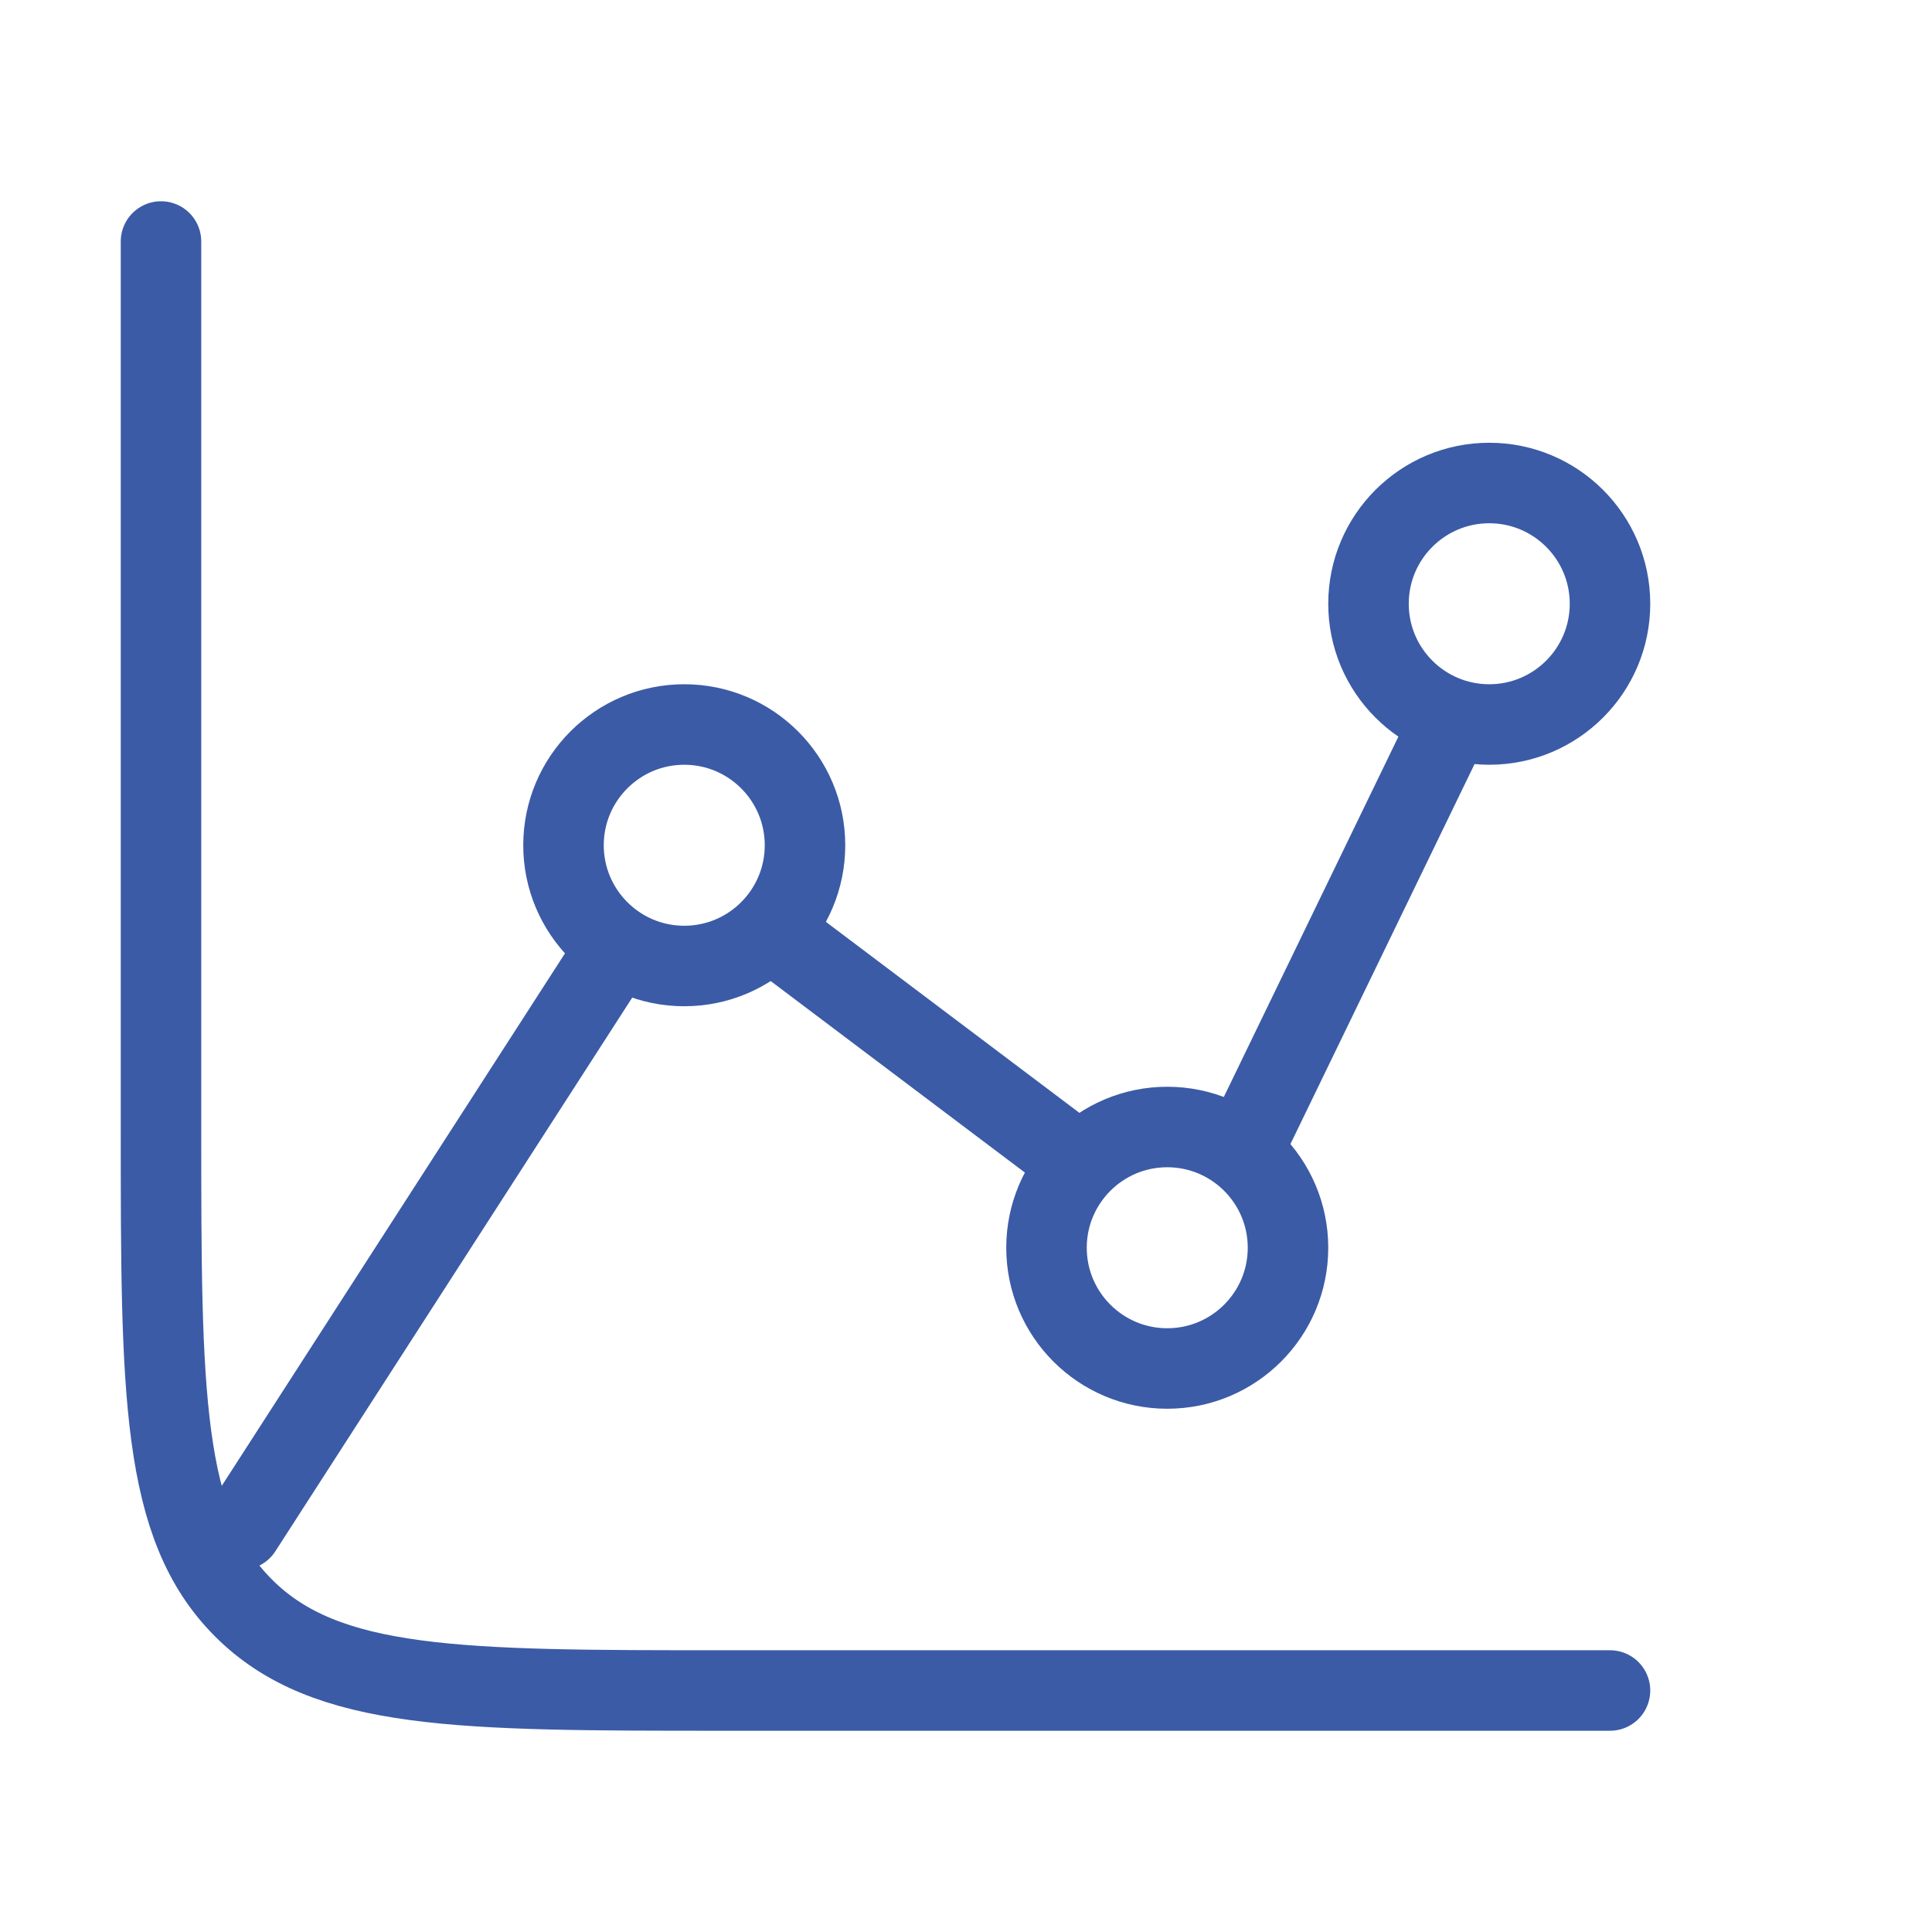
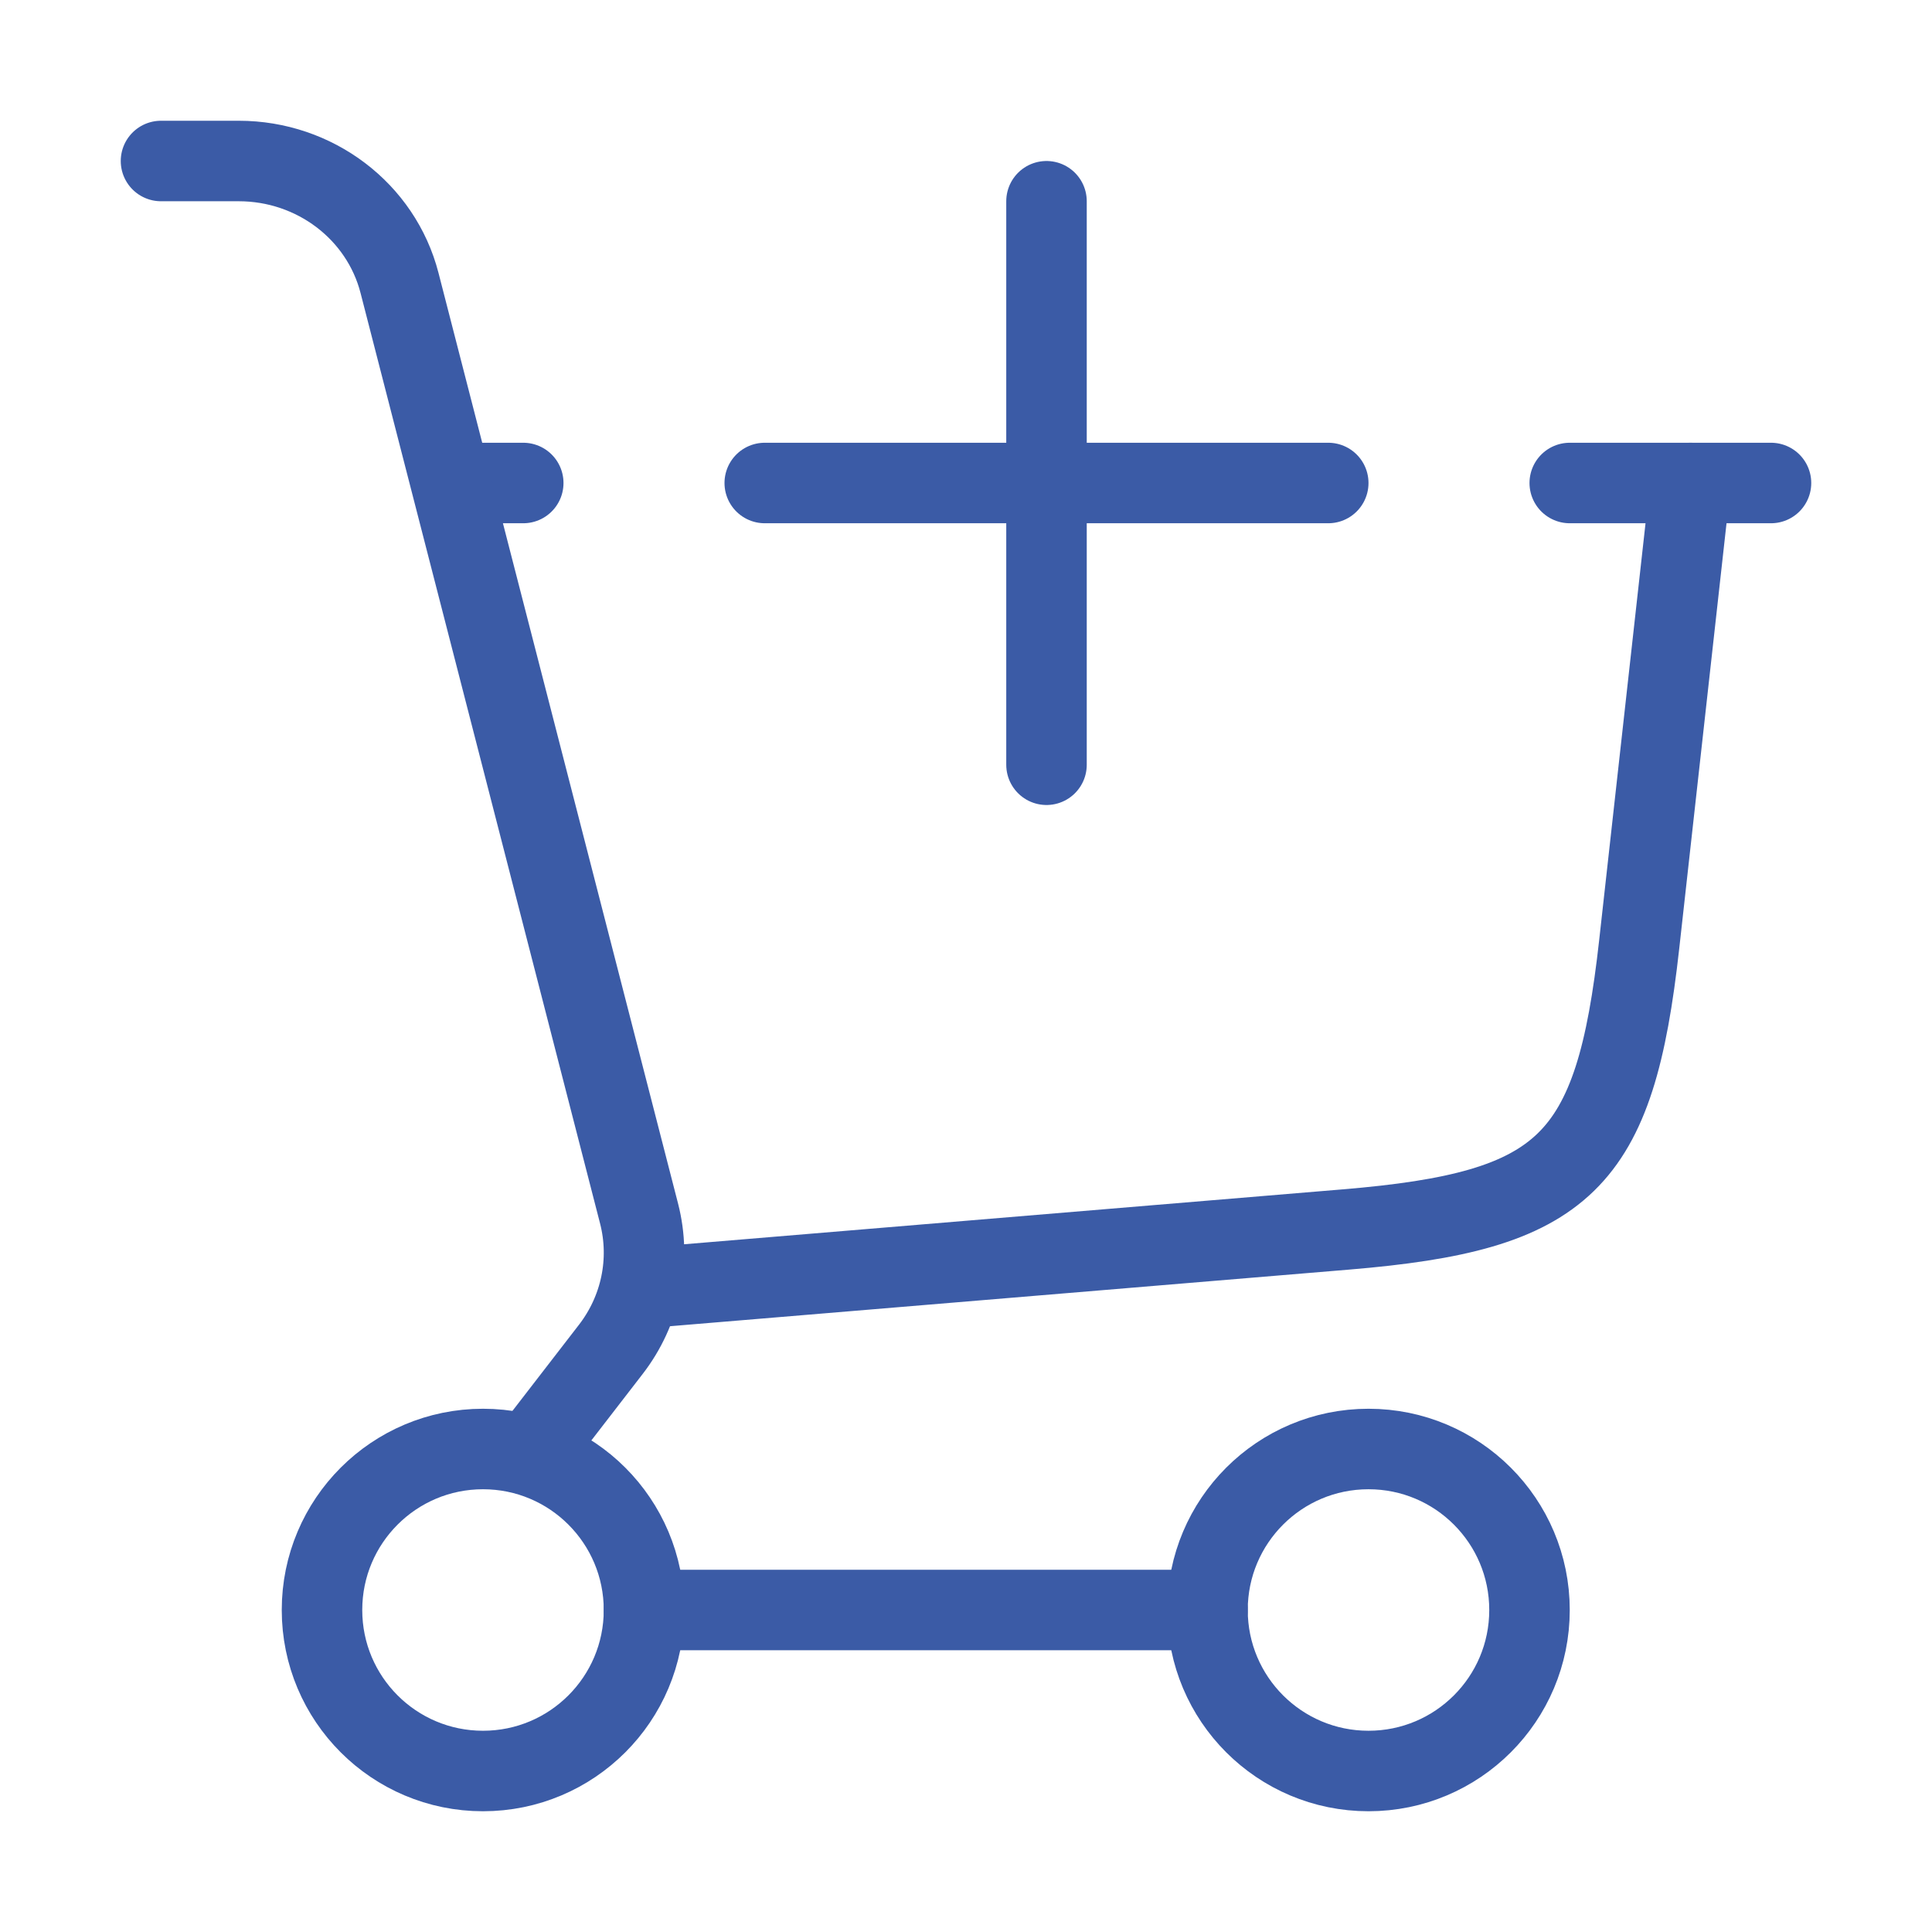
<svg xmlns="http://www.w3.org/2000/svg" width="24" height="24" viewBox="0 0 24 24" fill="none">
-   <path d="M8.5 12C9.328 12 10 11.328 10 10.5C10 9.672 9.328 9 8.5 9C7.672 9 7 9.672 7 10.5C7 11.328 7.672 12 8.5 12Z" stroke="#3B5BA6" />
-   <path d="M14.5 17C15.328 17 16 16.328 16 15.5C16 14.672 15.328 14 14.5 14C13.672 14 13 14.672 13 15.5C13 16.328 13.672 17 14.5 17Z" stroke="#3B5BA6" />
-   <path d="M18.5 9C19.328 9 20 8.328 20 7.5C20 6.672 19.328 6 18.5 6C17.672 6 17 6.672 17 7.5C17 8.328 17.672 9 18.5 9Z" stroke="#3B5BA6" />
-   <path d="M15.434 14.296L18 9M9.583 11.568L13.204 14.296M3 19L7.59 11.879" stroke="#3B5BA6" stroke-linecap="round" stroke-linejoin="round" />
-   <path d="M20 21H9C5.7 21 4.05 21 3.025 19.975C2 18.95 2 17.3 2 14V3" stroke="#3B5BA6" stroke-linecap="round" />
+   <path d="M8 16L16.72 15.273C19.449 15.046 20.061 14.45 20.363 11.729L21 6" stroke="#3B5BA6" stroke-linecap="round" />
+   <path d="M6 6H6.5M22 6H19.5" stroke="#3B5BA6" stroke-linecap="round" />
+   <path d="M9.5 6H16.5M13 9.5V2.5" stroke="#3B5BA6" stroke-linecap="round" />
+   <path d="M6 22C7.105 22 8 21.105 8 20C8 18.895 7.105 18 6 18C4.895 18 4 18.895 4 20C4 21.105 4.895 22 6 22Z" stroke="#3B5BA6" />
+   <path d="M17 22C18.105 22 19 21.105 19 20C19 18.895 18.105 18 17 18C15.895 18 15 18.895 15 20C15 21.105 15.895 22 17 22Z" stroke="#3B5BA6" />
+   <path d="M8 20H15" stroke="#3B5BA6" stroke-linecap="round" />
+   <path d="M2 2H2.966C3.911 2 4.734 2.625 4.963 3.515L7.939 15.076C8.089 15.661 7.96 16.28 7.588 16.762L6.632 18" stroke="#3B5BA6" stroke-linecap="round" />
</svg>
